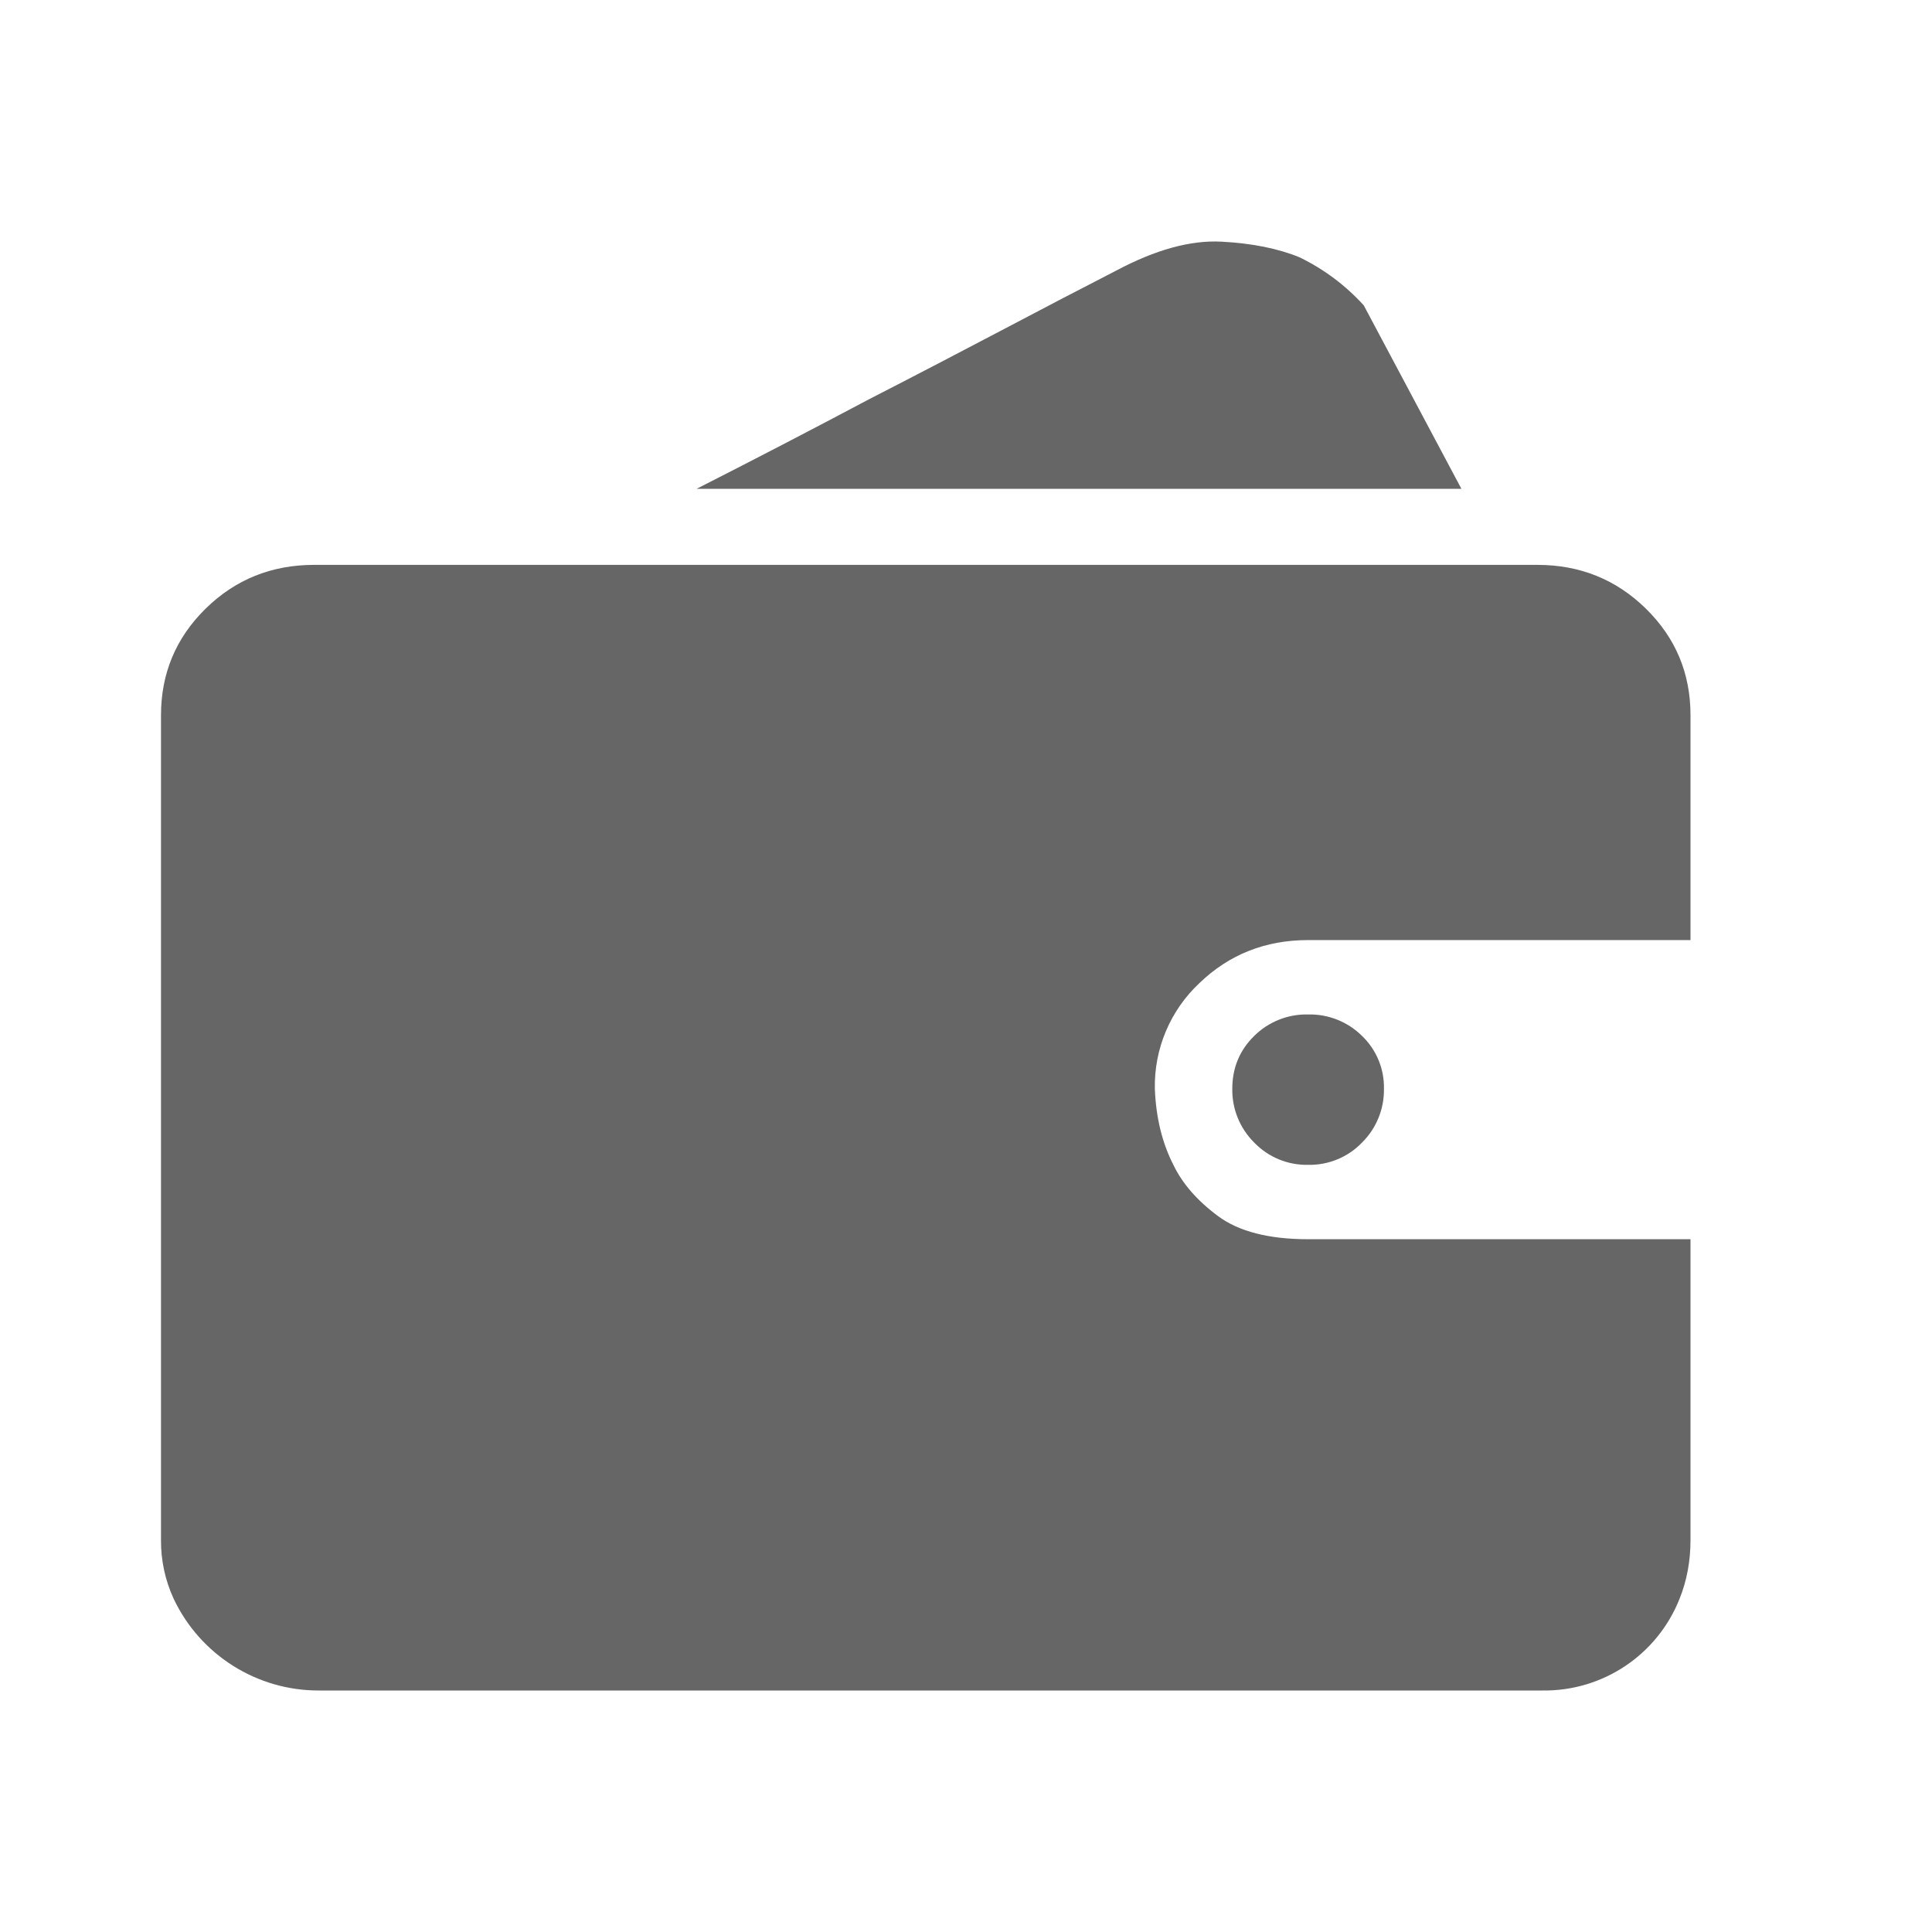
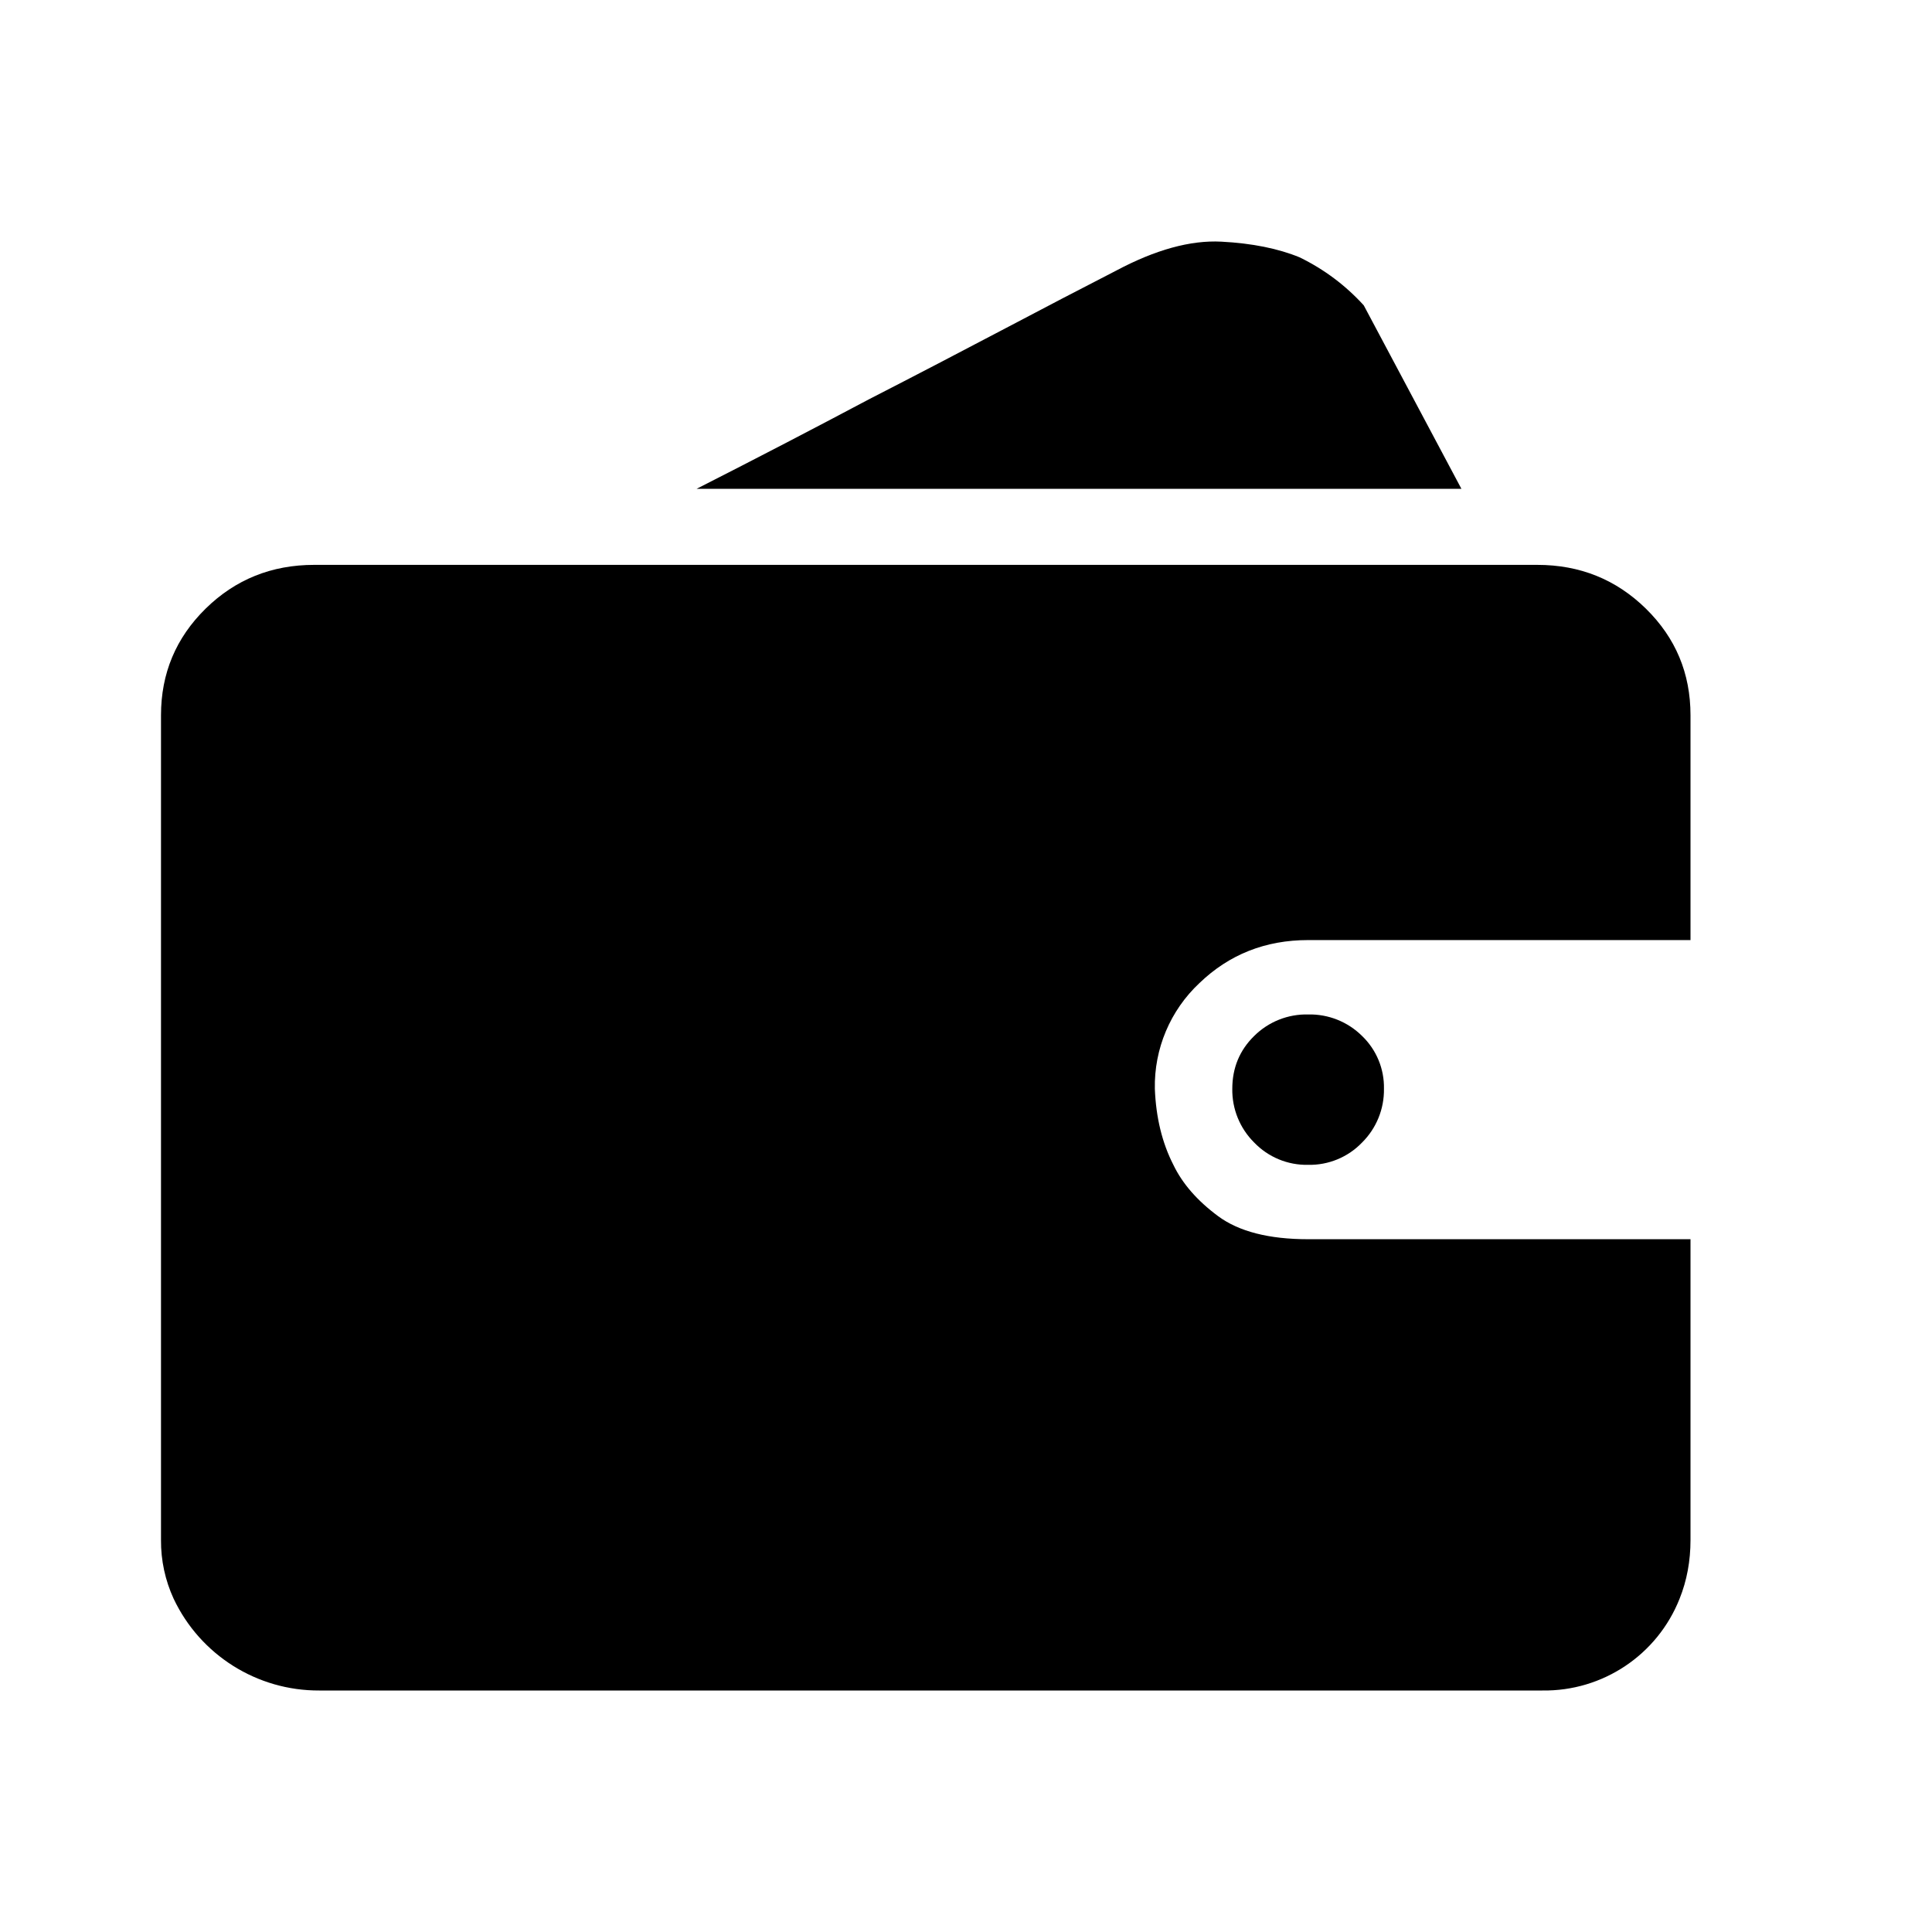
<svg xmlns="http://www.w3.org/2000/svg" width="24" height="24">
-   <path d="M21 19.131c0 .26-.045.504-.136.73A1.805 1.805 0 0119.159 21H3.967a1.991 1.991 0 01-1.81-1.14A1.712 1.712 0 012 19.131V8.885c0-.52.185-.961.554-1.324.37-.363.82-.544 1.35-.544h15.192c.53 0 .98.181 1.35.544.37.363.554.804.554 1.324v2.793h-4.75c-.53 0-.98.178-1.35.534a1.75 1.75 0 00-.554 1.314c.014.356.09.67.23.944.112.233.296.445.555.637.258.191.63.287 1.12.287H21v3.737zM18.154 6.072h-9.5c.753-.383 1.465-.753 2.135-1.109.585-.3 1.164-.602 1.736-.903a134.4 134.4 0 011.34-.698c.488-.26.924-.38 1.307-.36.384.02.708.086.973.195.307.15.572.35.796.596l1.213 2.279zm-2.846 7.454c0-.26.091-.48.272-.657a.92.92 0 01.67-.267.92.92 0 01.67.267.885.885 0 01.272.657.92.92 0 01-.272.667.902.902 0 01-.67.277.902.902 0 01-.67-.277.919.919 0 01-.272-.667z" fill="#666" />
+   <path d="M21 19.131c0 .26-.045.504-.136.73A1.805 1.805 0 0119.159 21H3.967a1.991 1.991 0 01-1.81-1.14A1.712 1.712 0 012 19.131V8.885c0-.52.185-.961.554-1.324.37-.363.82-.544 1.35-.544h15.192c.53 0 .98.181 1.35.544.37.363.554.804.554 1.324v2.793h-4.75c-.53 0-.98.178-1.35.534a1.75 1.75 0 00-.554 1.314c.014.356.09.67.23.944.112.233.296.445.555.637.258.191.63.287 1.12.287H21v3.737zM18.154 6.072h-9.5c.753-.383 1.465-.753 2.135-1.109.585-.3 1.164-.602 1.736-.903a134.4 134.4 0 011.34-.698c.488-.26.924-.38 1.307-.36.384.02.708.086.973.195.307.15.572.35.796.596l1.213 2.279zm-2.846 7.454c0-.26.091-.48.272-.657a.92.92 0 01.67-.267.92.92 0 01.67.267.885.885 0 01.272.657.92.92 0 01-.272.667.902.902 0 01-.67.277.902.902 0 01-.67-.277.919.919 0 01-.272-.667z" />
</svg>
